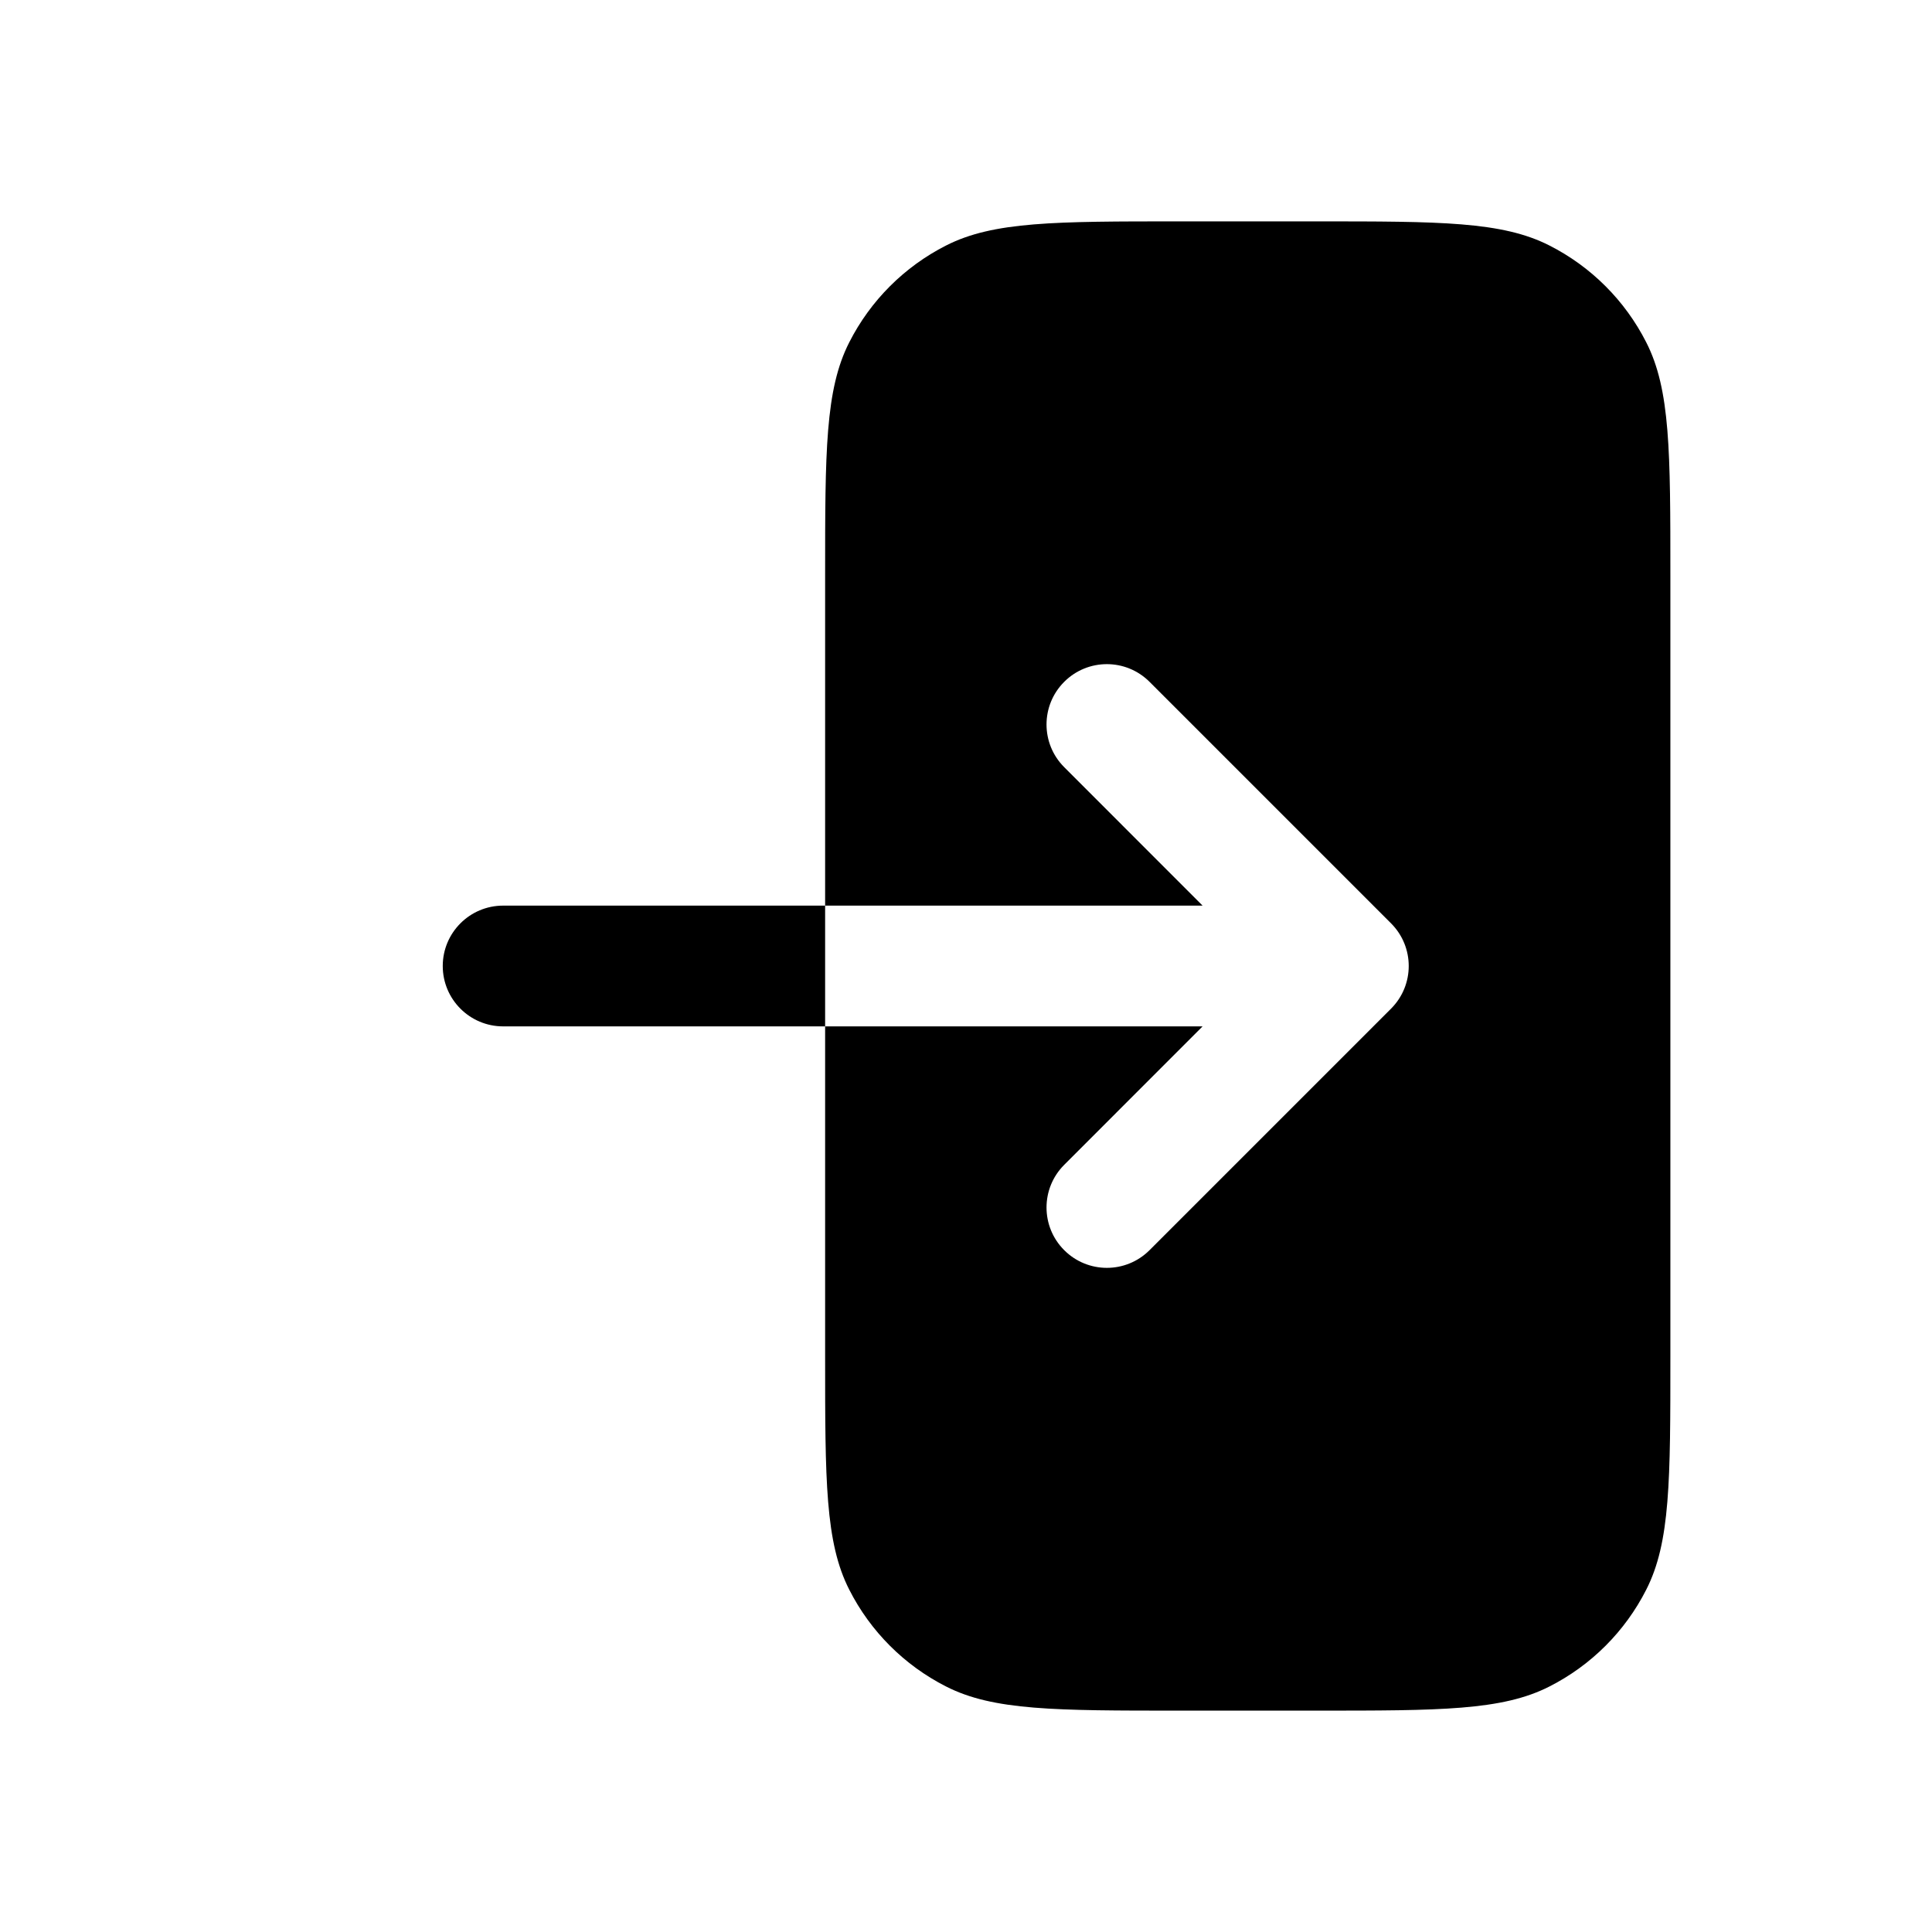
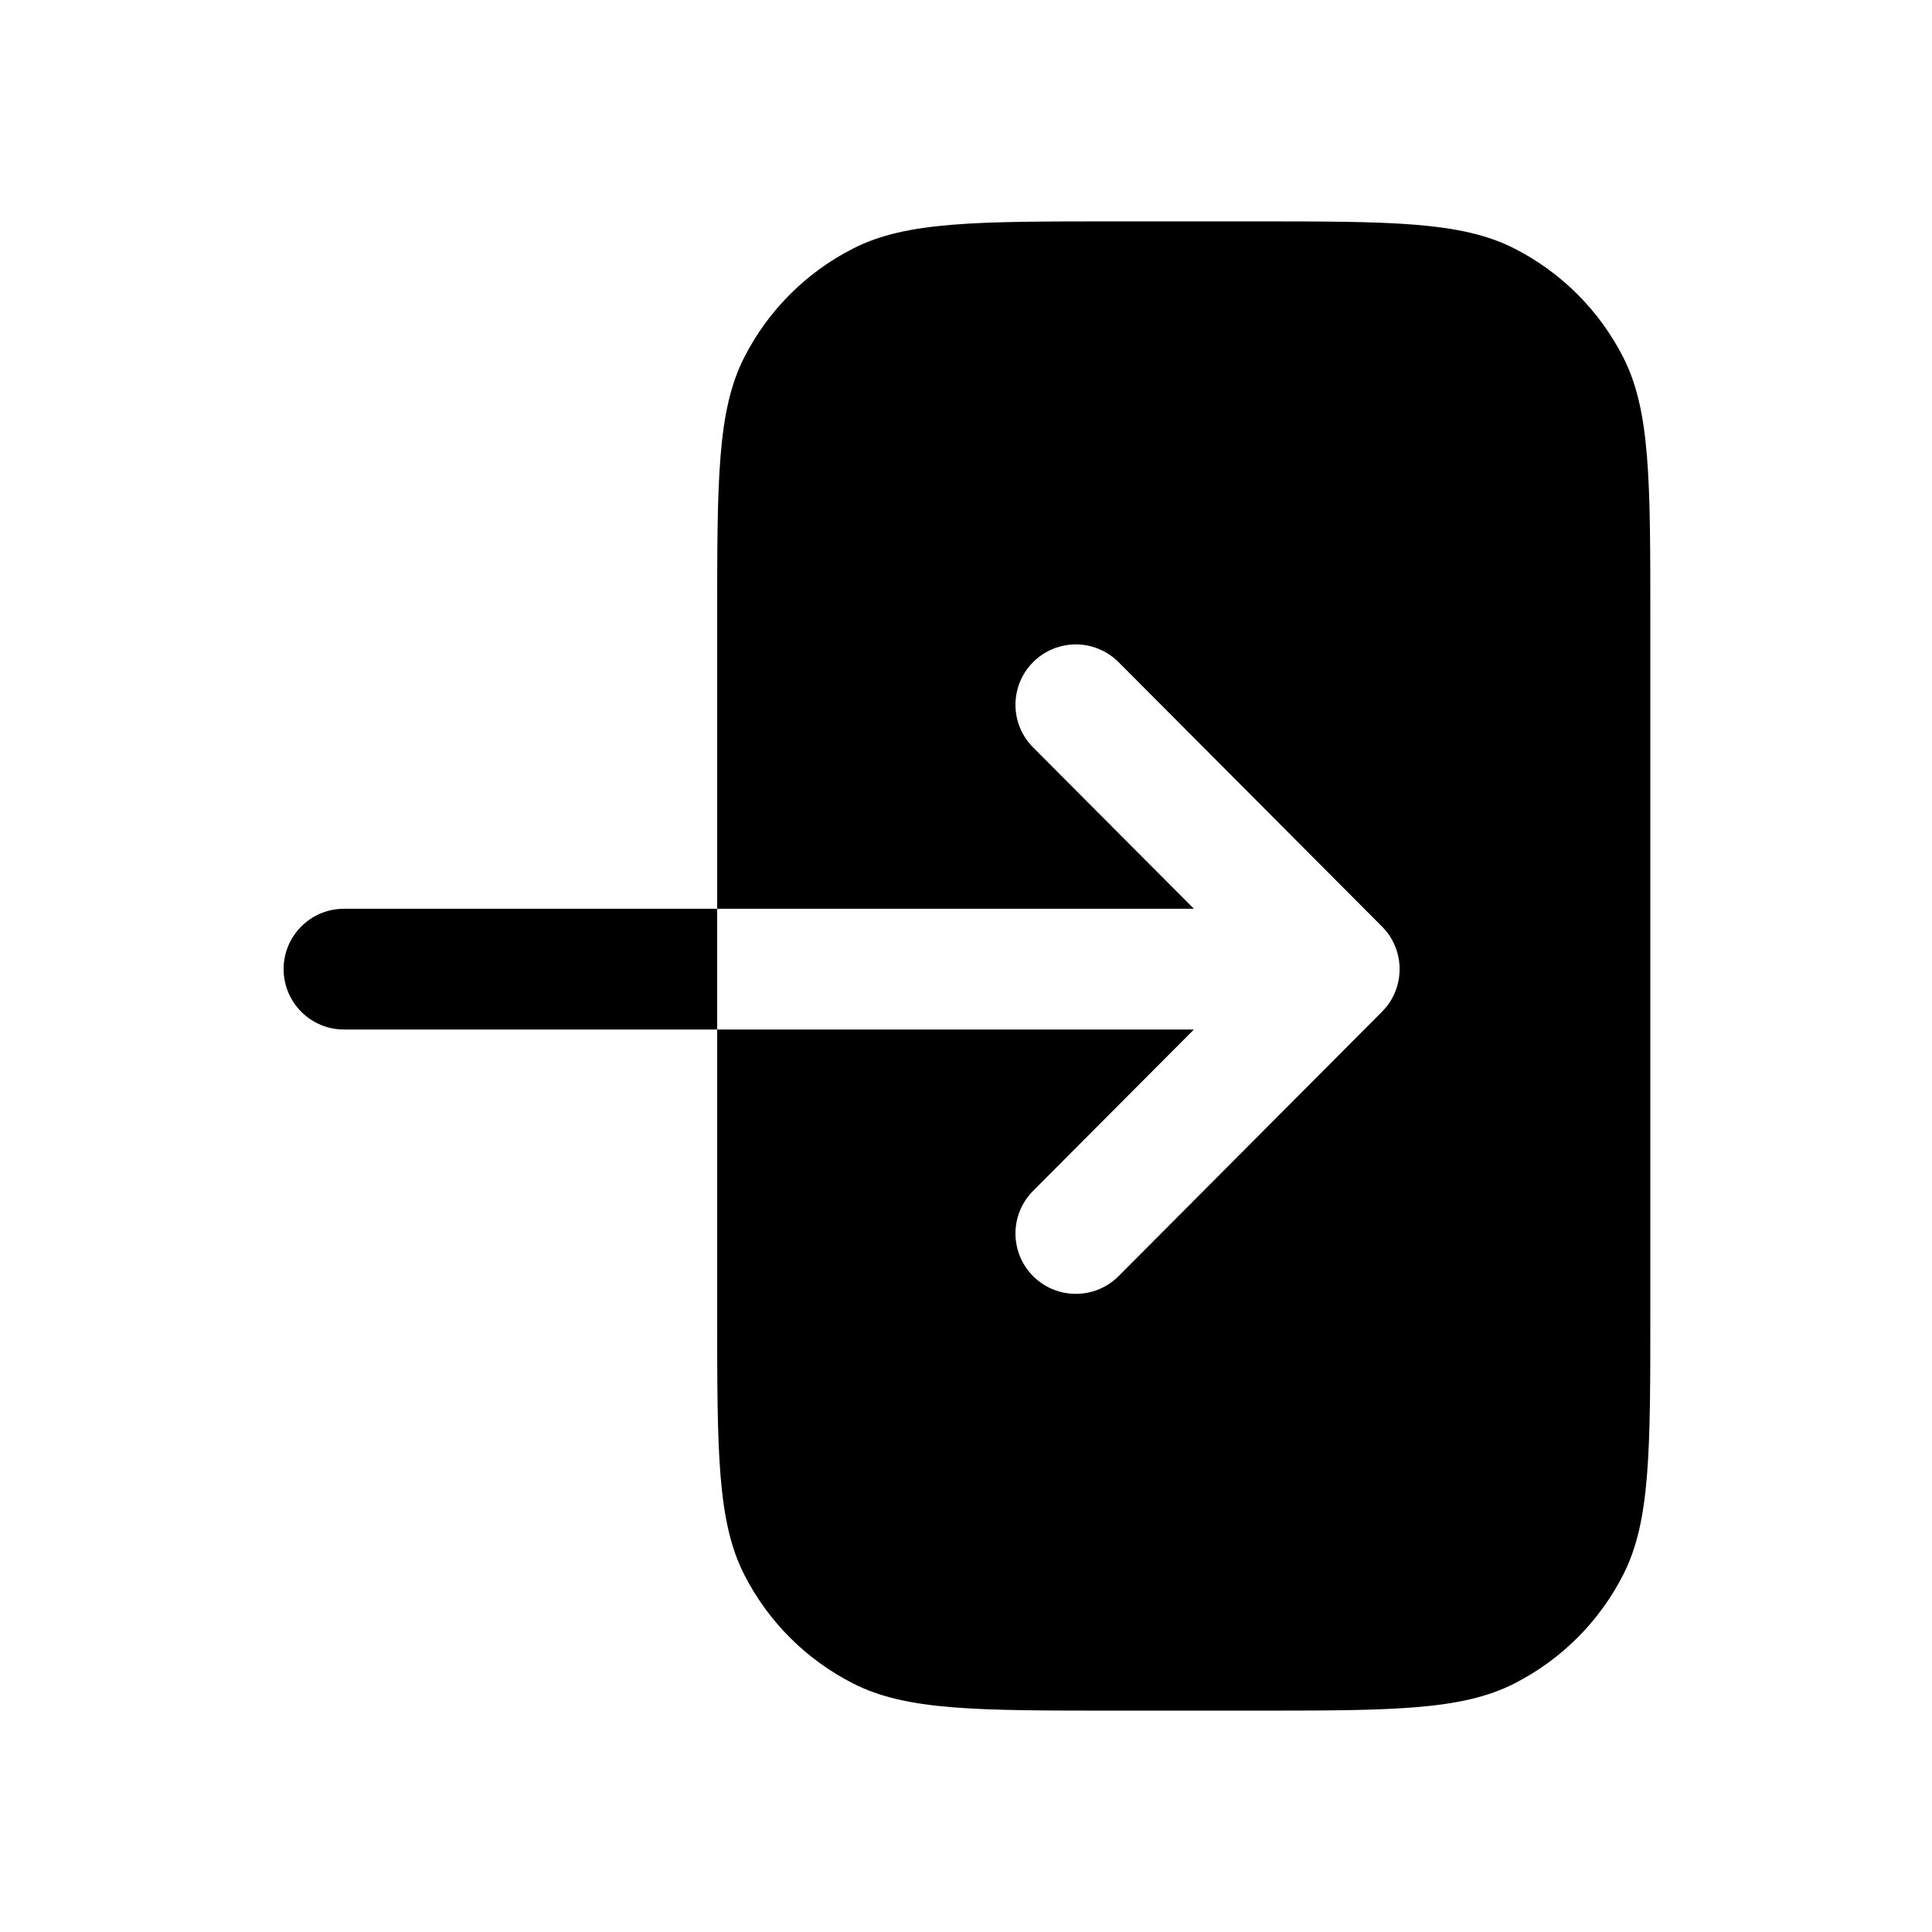
<svg xmlns="http://www.w3.org/2000/svg" width="24" height="24" viewBox="0 0 24 24" fill="none">
-   <path fill-rule="evenodd" clip-rule="evenodd" d="M10.55 19.748C10.25 19.16 10.25 18.39 10.25 16.85V12.75H14.939L13.22 14.47C12.927 14.763 12.927 15.237 13.22 15.53C13.513 15.823 13.987 15.823 14.28 15.53L17.28 12.53C17.573 12.237 17.573 11.763 17.28 11.47L14.28 8.47C13.987 8.177 13.513 8.177 13.22 8.47C12.927 8.763 12.927 9.237 13.22 9.53L14.939 11.25H10.25V7.15C10.25 5.61 10.25 4.84 10.55 4.252C10.813 3.734 11.234 3.313 11.752 3.05C12.34 2.75 13.11 2.75 14.65 2.75H16.35C17.89 2.75 18.66 2.75 19.248 3.05C19.766 3.313 20.187 3.734 20.45 4.252C20.75 4.84 20.75 5.61 20.75 7.15V16.85C20.75 18.39 20.75 19.16 20.45 19.748C20.187 20.266 19.766 20.687 19.248 20.95C18.66 21.25 17.89 21.25 16.35 21.25H14.65C13.11 21.25 12.34 21.25 11.752 20.95C11.234 20.687 10.813 20.266 10.55 19.748ZM10.25 11.25H6.25C5.836 11.25 5.5 11.586 5.5 12C5.5 12.414 5.836 12.75 6.25 12.75H10.25V11.25Z" fill="black" />
+   <path d="M15.555 2.75C17.285 2.75 18.151 2.75 18.812 3.087C19.394 3.383 19.868 3.856 20.164 4.438C20.501 5.099 20.501 5.964 20.501 7.695V16.305C20.501 18.036 20.501 18.901 20.164 19.562C19.868 20.144 19.394 20.617 18.812 20.913C18.151 21.25 17.285 21.25 15.555 21.25H13.855C12.125 21.25 11.259 21.25 10.598 20.913C10.016 20.617 9.542 20.144 9.246 19.562C8.909 18.901 8.909 18.036 8.909 16.305V12.789H14.831L12.833 14.794C12.541 15.087 12.542 15.562 12.835 15.854C13.128 16.146 13.603 16.146 13.896 15.852L17.168 12.568L17.219 12.512C17.458 12.217 17.441 11.784 17.168 11.51L13.896 8.226C13.603 7.932 13.128 7.932 12.835 8.224C12.542 8.516 12.541 8.991 12.833 9.284L14.831 11.289H8.909V7.695C8.909 5.964 8.909 5.099 9.246 4.438C9.542 3.856 10.016 3.383 10.598 3.087C11.259 2.75 12.125 2.75 13.855 2.75H15.555Z" fill="black" />
+   <path d="M8.909 11.289V12.789H4.273C3.859 12.789 3.524 12.453 3.523 12.039C3.523 11.625 3.859 11.289 4.273 11.289H8.909Z" fill="black" />
</svg>
